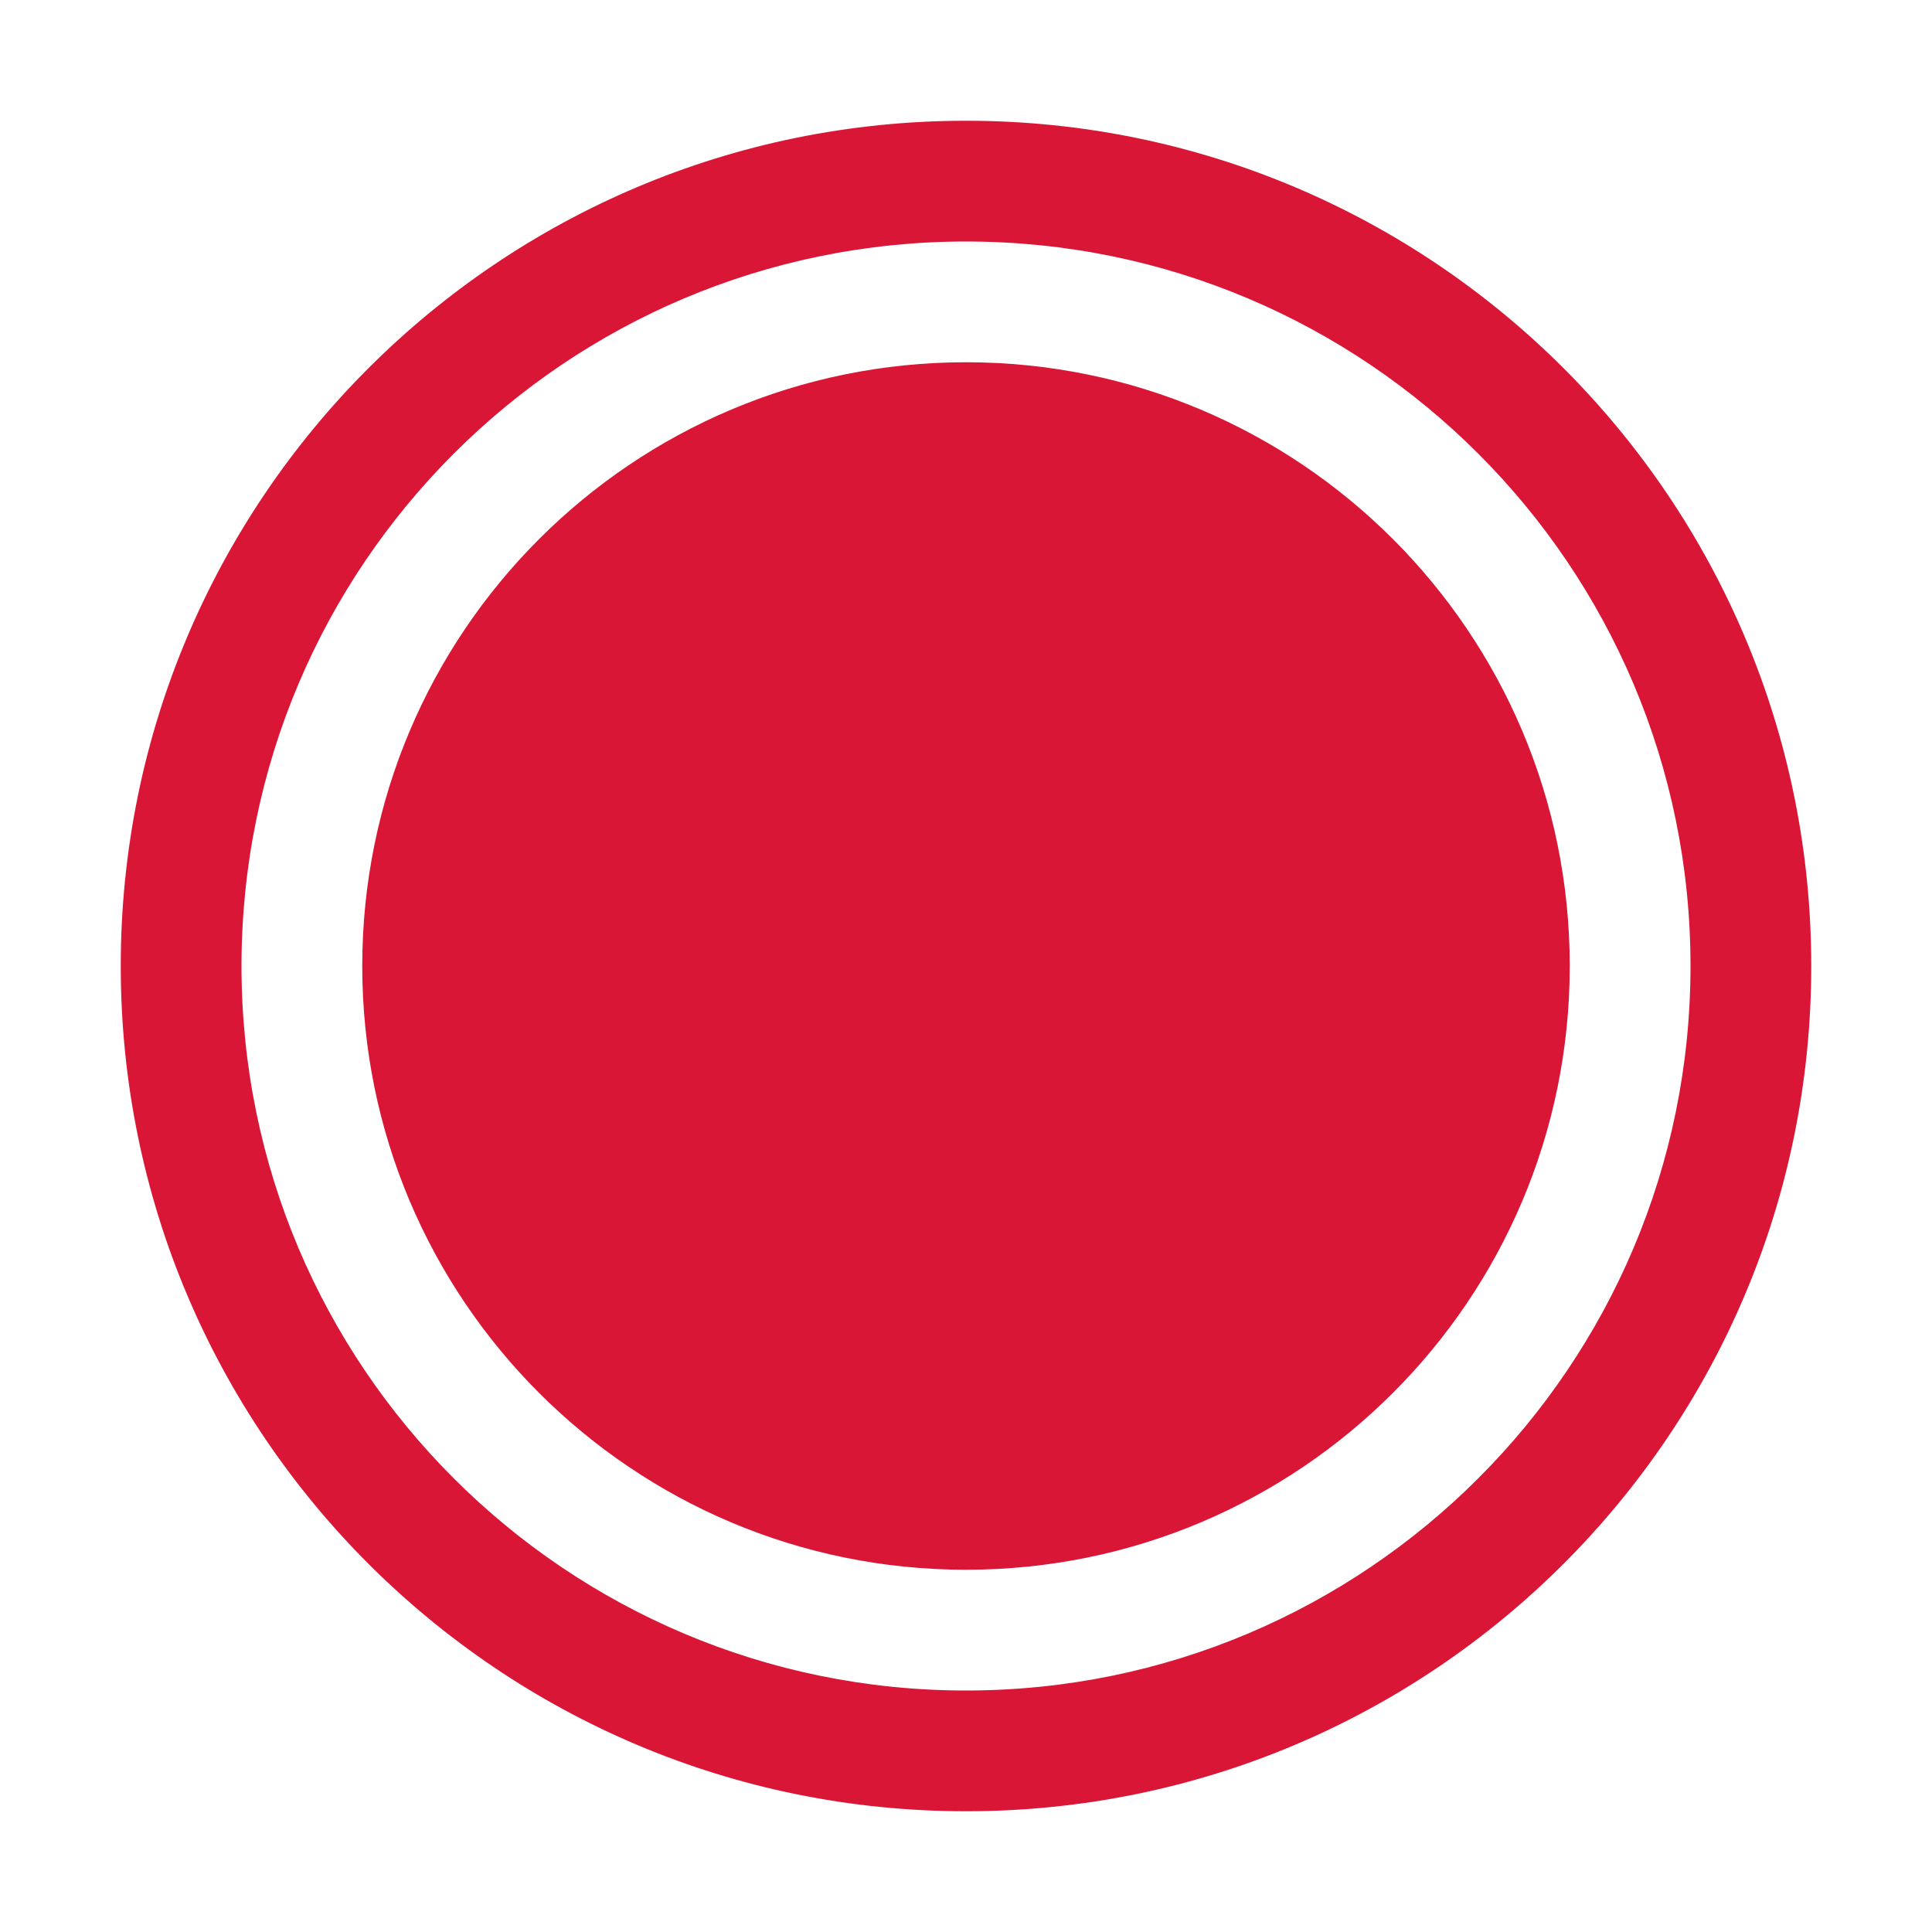
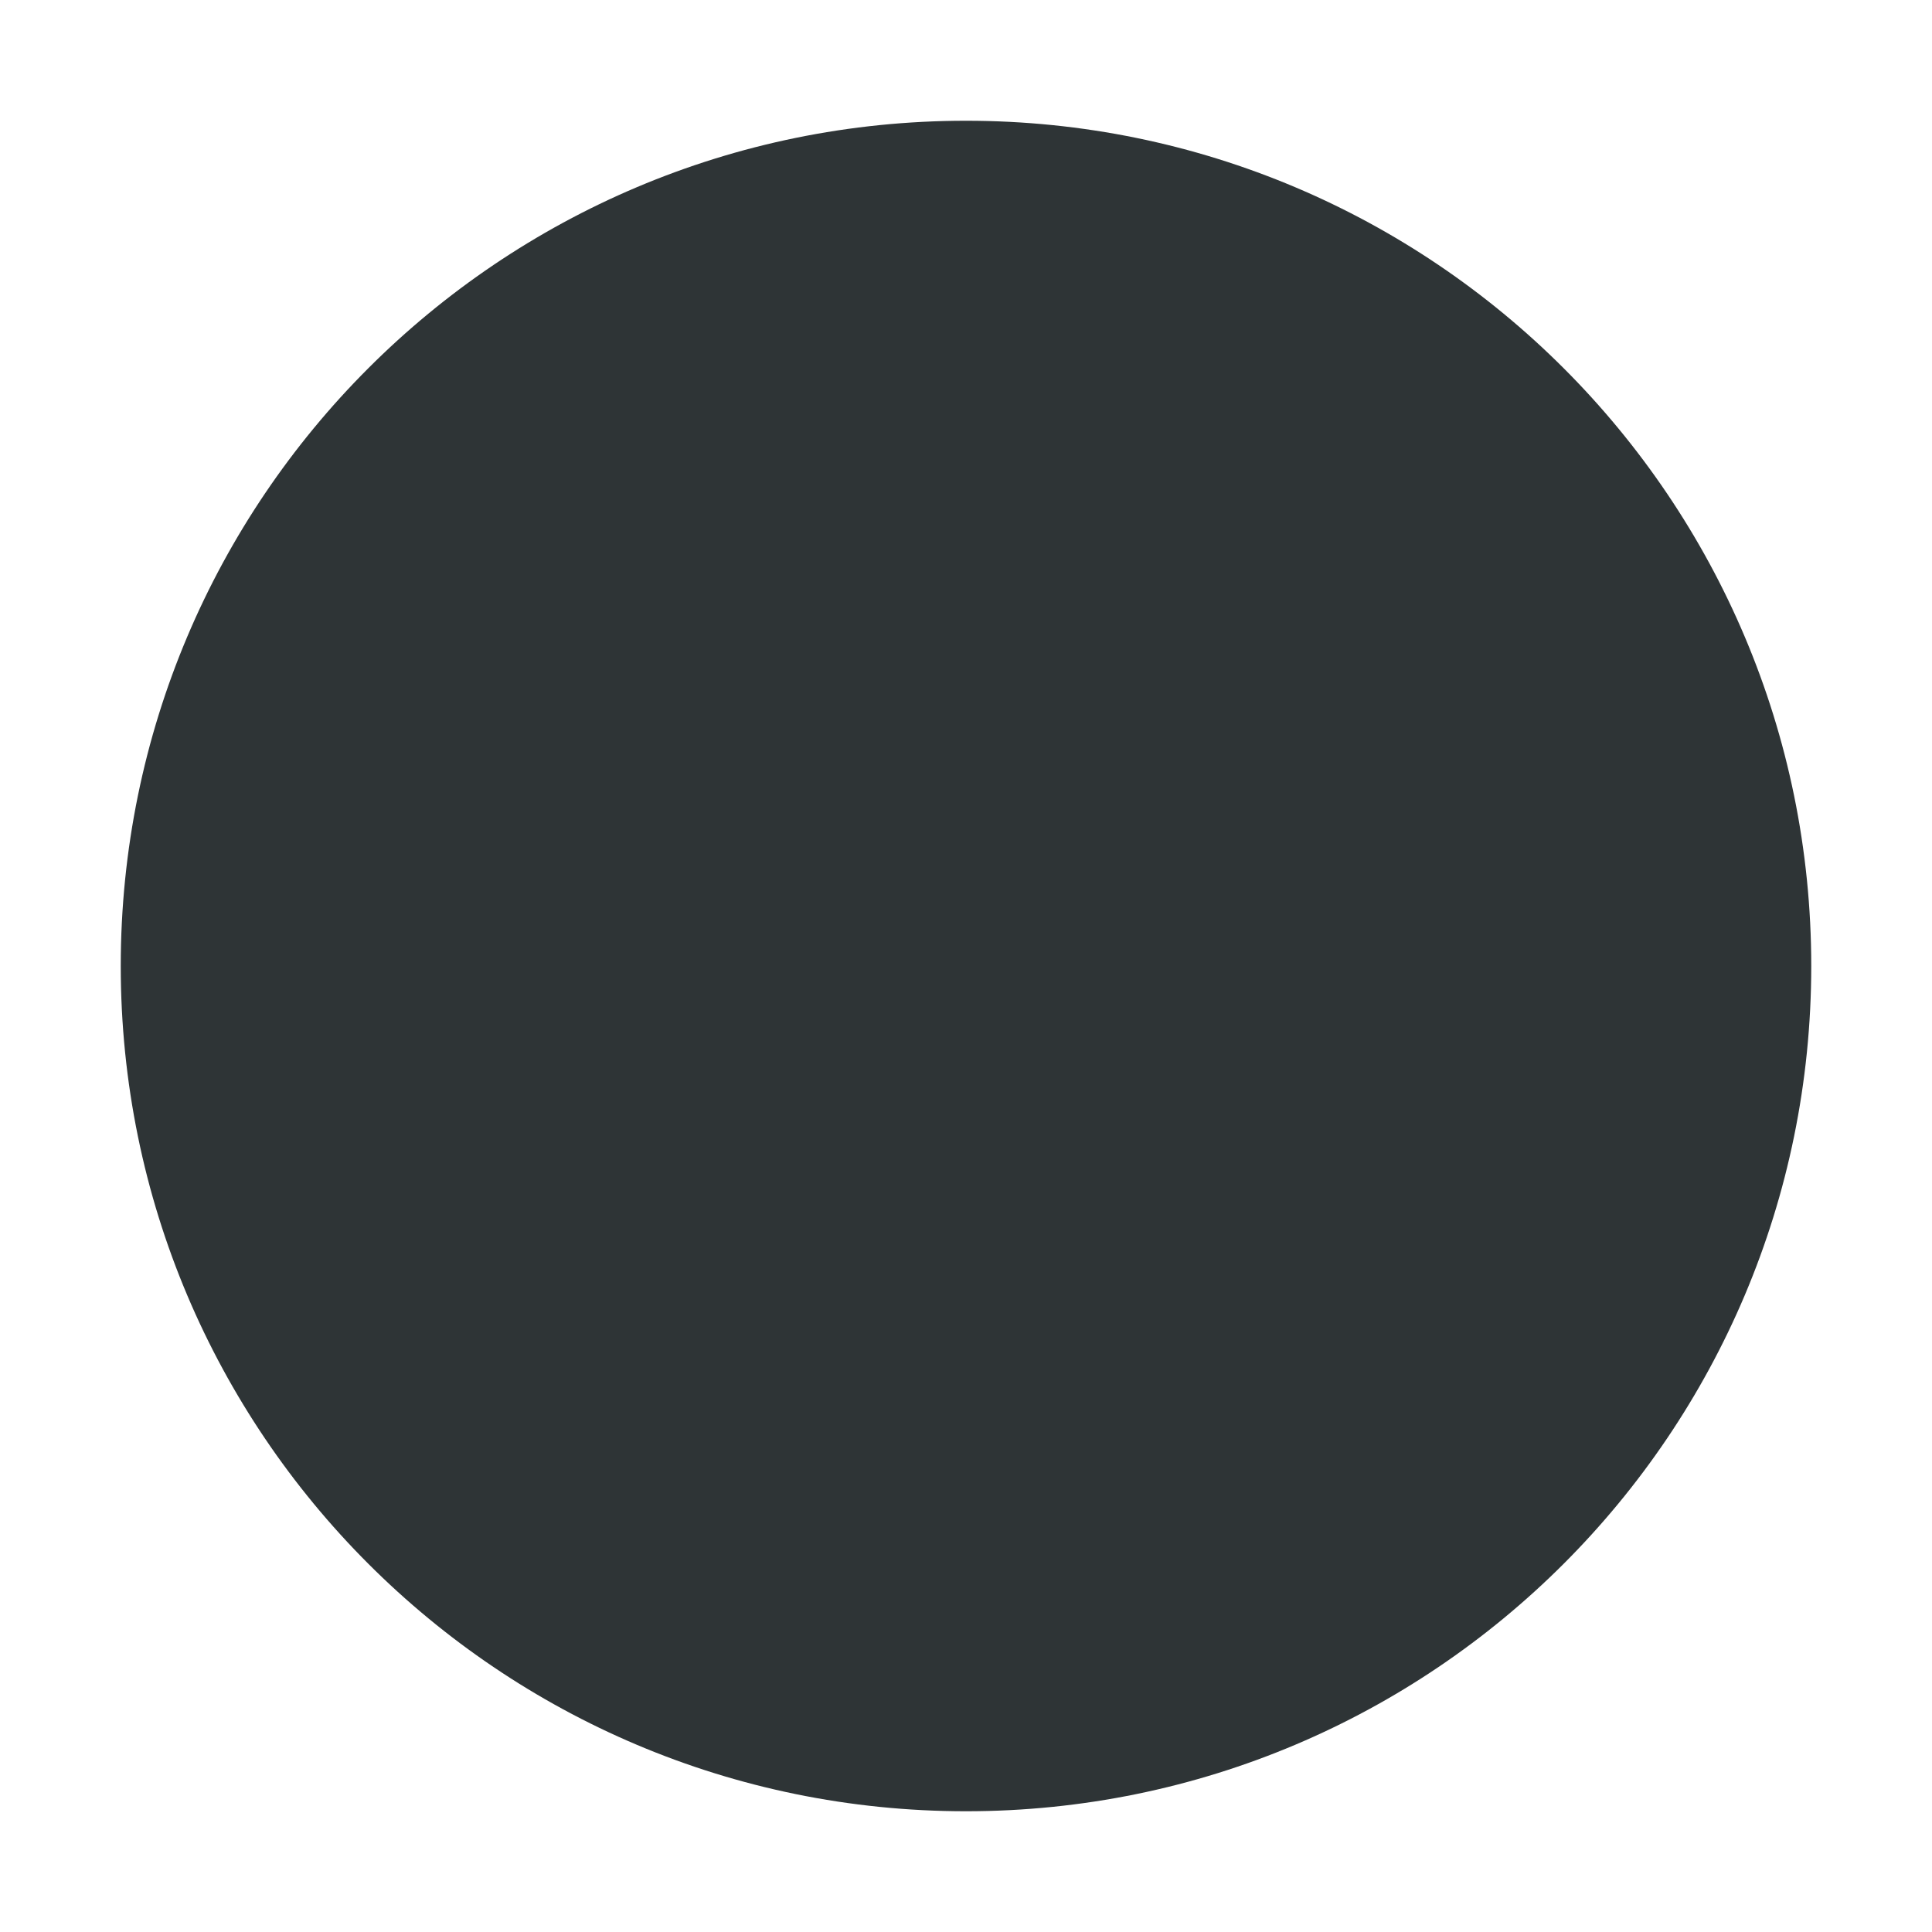
- <svg xmlns="http://www.w3.org/2000/svg" height="16" width="16">
-   <path class="error" d="M8 1a7 7 0 0 0-7 7 7 7 0 0 0 7 7 7 7 0 0 0 7-7 7 7 0 0 0-7-7zm0 1a6 6 0 0 1 6 6 6 6 0 0 1-6 6 6 6 0 0 1-6-6 6 6 0 0 1 6-6zm0 1a5 5 0 0 0-5 5 5 5 0 0 0 5 5 5 5 0 0 0 5-5 5 5 0 0 0-5-5z" fill="#da1636" />
+ <svg xmlns="http://www.w3.org/2000/svg" height="16px" viewBox="0 0 16 16" width="16px">
+   <path d="m 15 8 c 0 3.867 -3.133 7 -7 7 s -7 -3.133 -7 -7 s 3.133 -7 7 -7 s 7 3.133 7 7 z m 0 0" fill="#2e3436" />
</svg>
